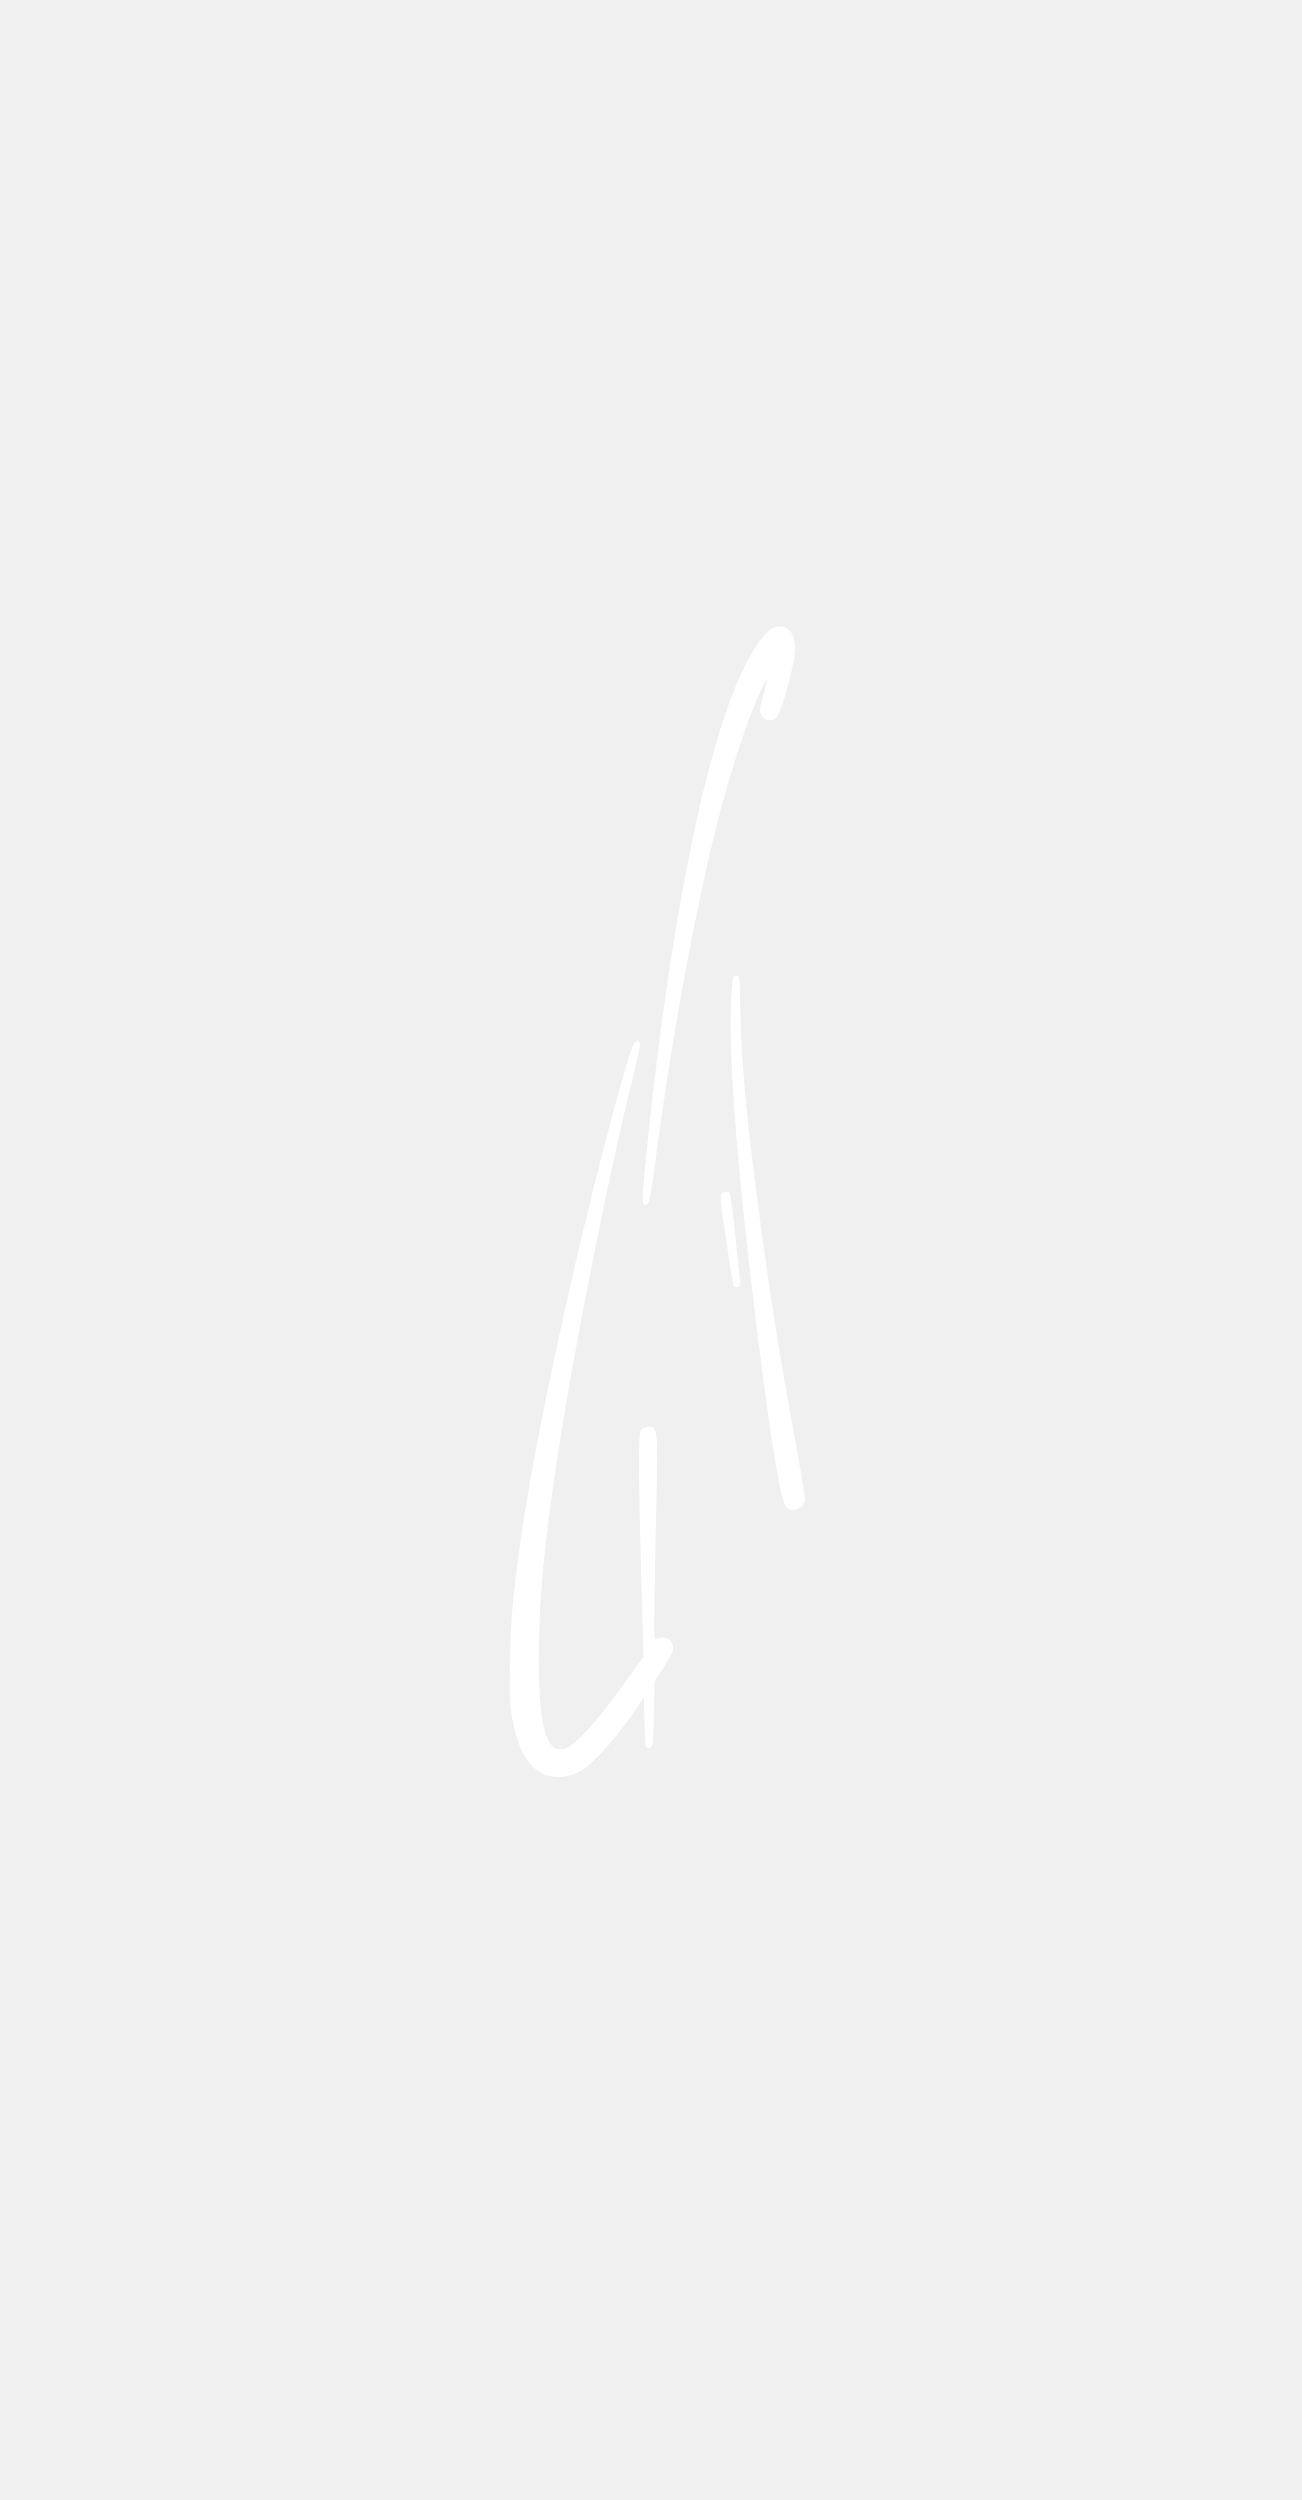
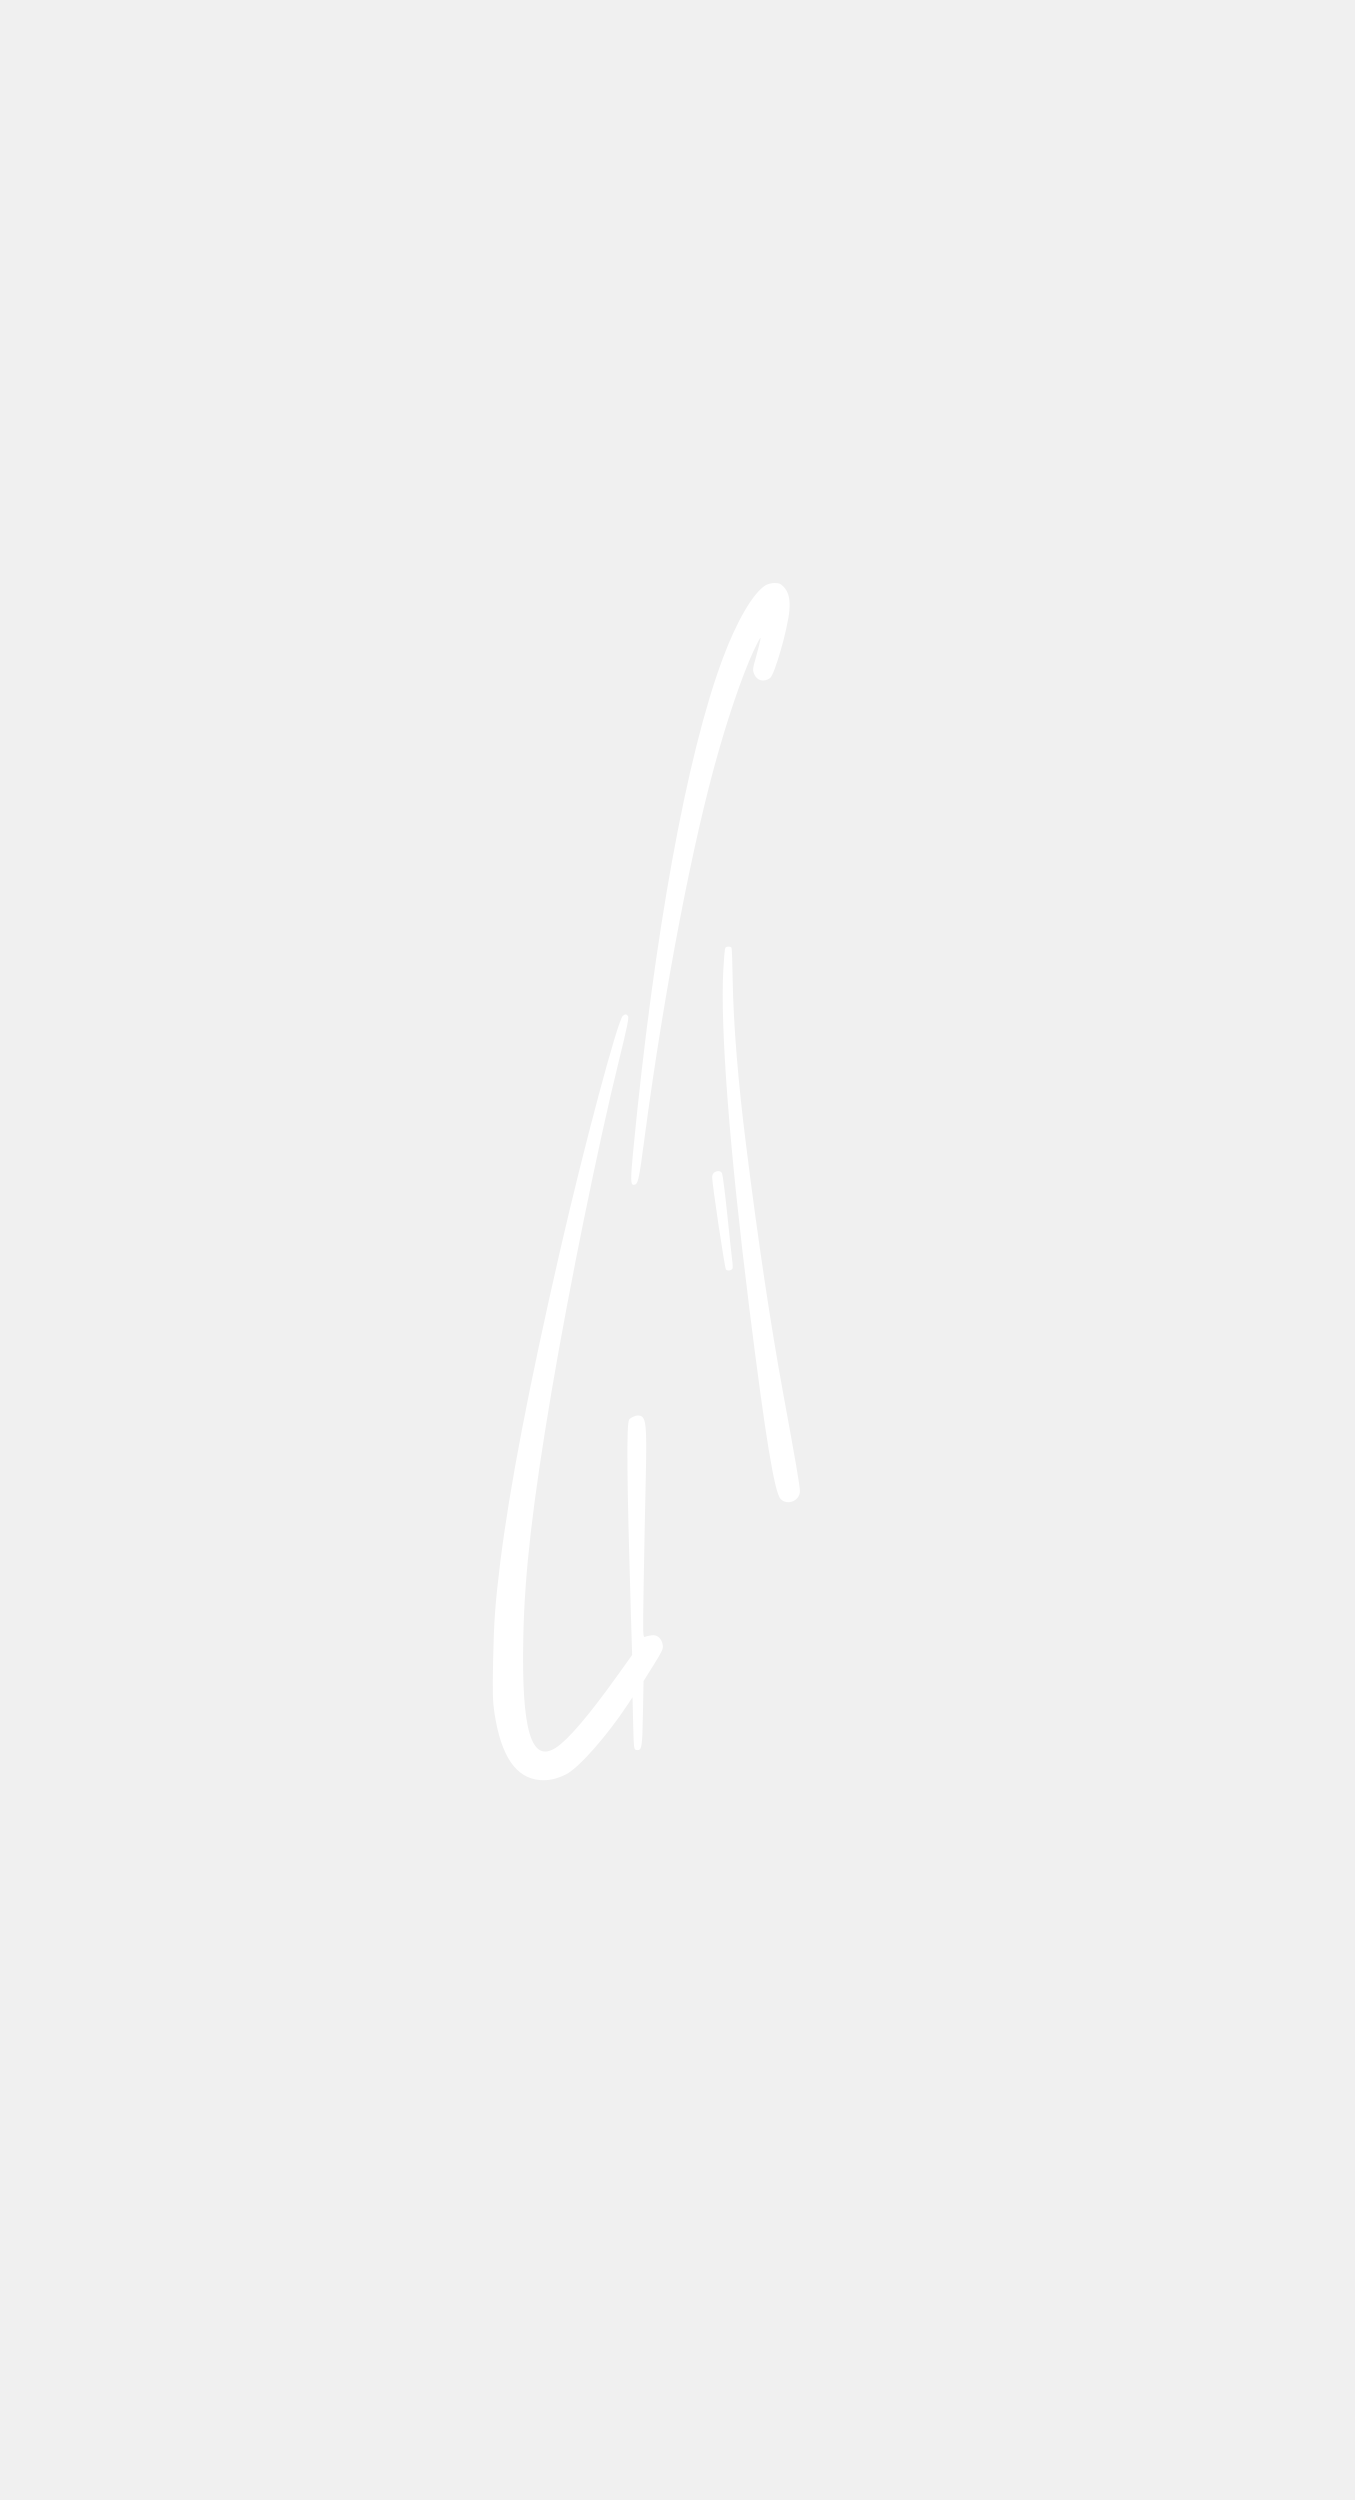
- <svg xmlns="http://www.w3.org/2000/svg" style="background-color: black;" version="1.0" width="1080pt" height="2075pt" viewBox="0 0 1080 2075" preserveAspectRatio="xMidYMid meet">
+ <svg xmlns="http://www.w3.org/2000/svg" style="background-color: black;" version="1.0" width="1080pt" height="1994pt" viewBox="30 55 1080 1994" preserveAspectRatio="xMidYMid meet">
  <g transform="translate(0,2075) scale(0.1,-0.1)" fill="#ffffff" stroke="none">
    <path d="M6405 15531 c-97 -59 -230 -286 -341 -585 -287 -768 -547 -2200 -714 -3930 -21 -218 -21 -266 3 -266 36 1 41 18 89 382 156 1171 383 2360 590 3078 107 373 224 699 311 865 25 47 26 48 20 15 -3 -19 -19 -79 -34 -134 -26 -90 -27 -101 -14 -132 22 -54 79 -68 127 -32 37 27 142 395 154 538 8 91 -6 147 -45 189 -24 25 -37 31 -73 31 -24 0 -56 -8 -73 -19z" />
    <path d="M6085 12640 c-4 -6 -11 -86 -16 -178 -25 -458 50 -1435 207 -2692 129 -1035 202 -1479 251 -1527 54 -54 153 -13 153 64 0 41 -33 233 -134 783 -99 541 -201 1221 -295 1975 -64 506 -101 962 -107 1313 -2 140 -6 258 -10 263 -7 12 -41 11 -49 -1z" />
    <path d="M5268 12098 c-40 -31 -309 -1036 -502 -1878 -247 -1078 -402 -1885 -477 -2489 -39 -318 -50 -468 -56 -776 -5 -262 -3 -327 11 -420 53 -344 171 -517 363 -533 70 -5 132 8 208 46 99 49 326 305 491 556 l39 59 5 -209 c5 -202 6 -209 26 -212 43 -6 47 14 52 289 l5 261 79 126 c69 111 79 131 74 161 -8 52 -43 84 -86 78 -19 -2 -44 -7 -54 -12 -19 -8 -19 2 -12 426 4 239 11 603 16 809 11 480 5 530 -63 530 -21 0 -59 -18 -69 -33 -22 -35 -18 -483 13 -1520 l11 -357 -124 -173 c-224 -313 -390 -507 -486 -568 -196 -124 -274 140 -258 886 10 509 74 1060 226 1961 141 831 372 1967 536 2632 66 268 82 347 73 358 -14 17 -21 17 -41 2z" />
    <path d="M5998 10849 c-10 -6 -18 -22 -18 -37 0 -56 100 -725 110 -737 12 -15 46 -9 53 8 2 7 1 39 -4 72 -4 33 -22 197 -39 365 -17 167 -36 312 -41 322 -11 20 -35 23 -61 7z" />
  </g>
</svg>
